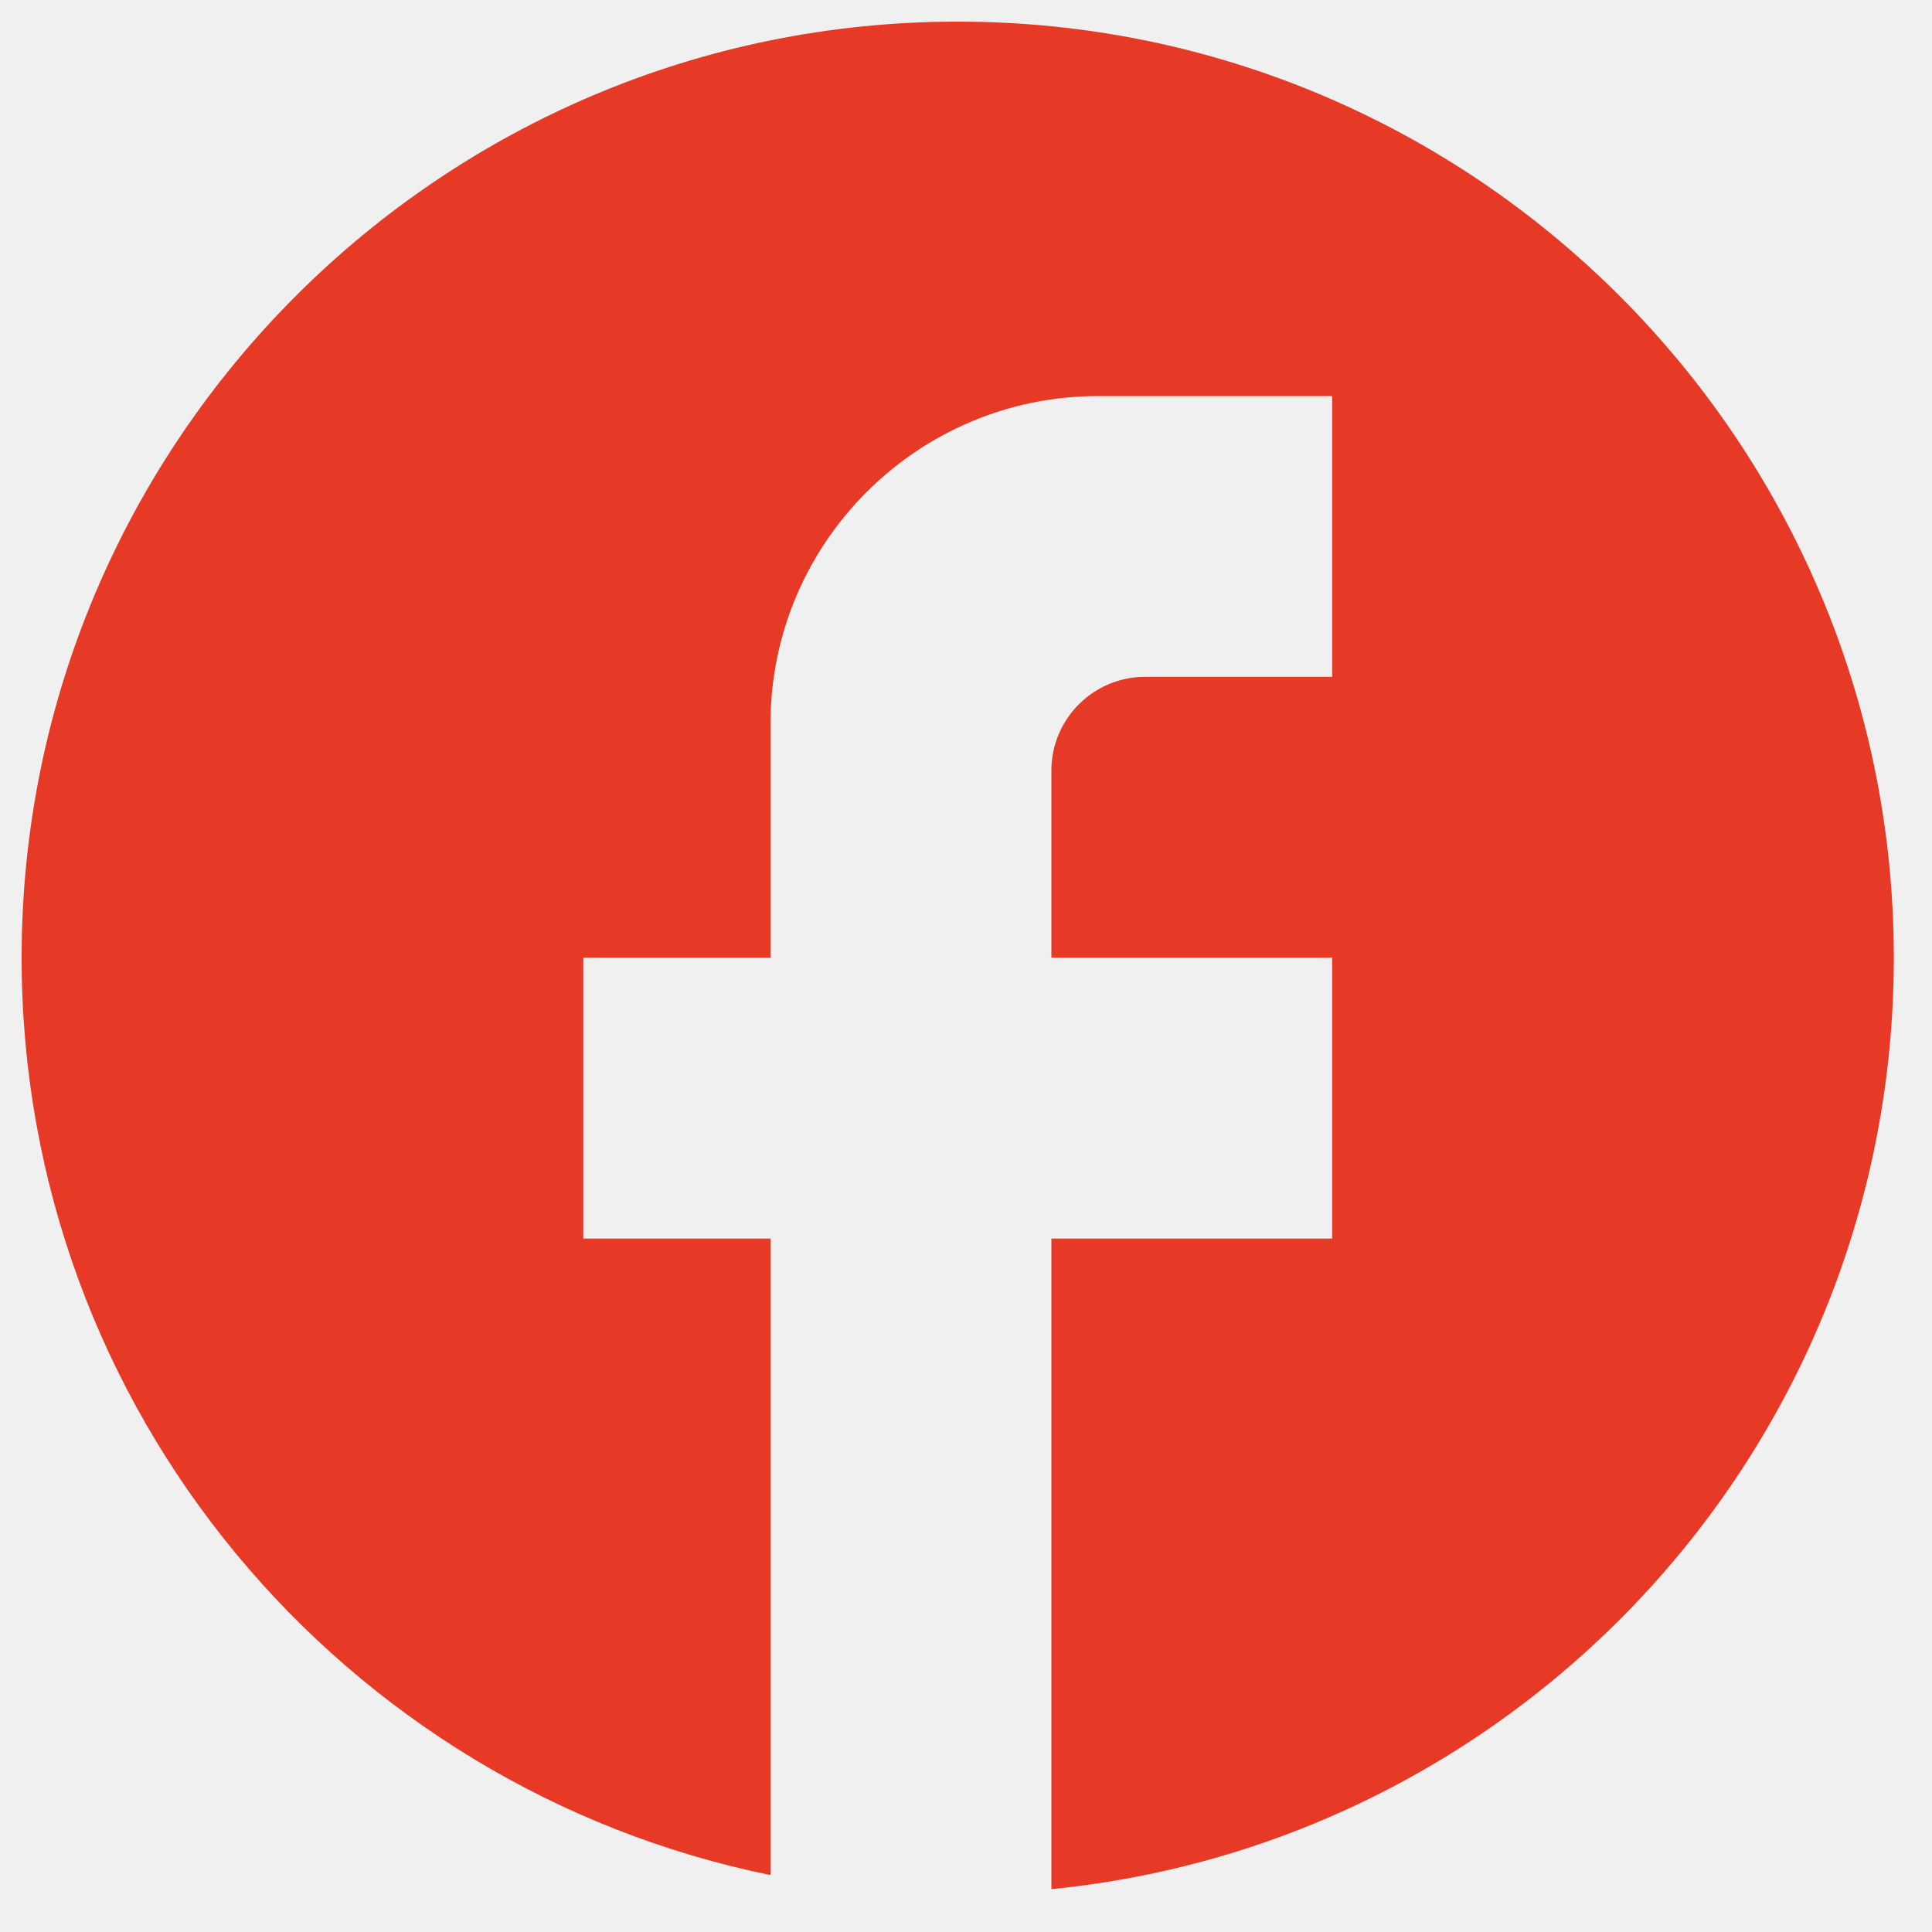
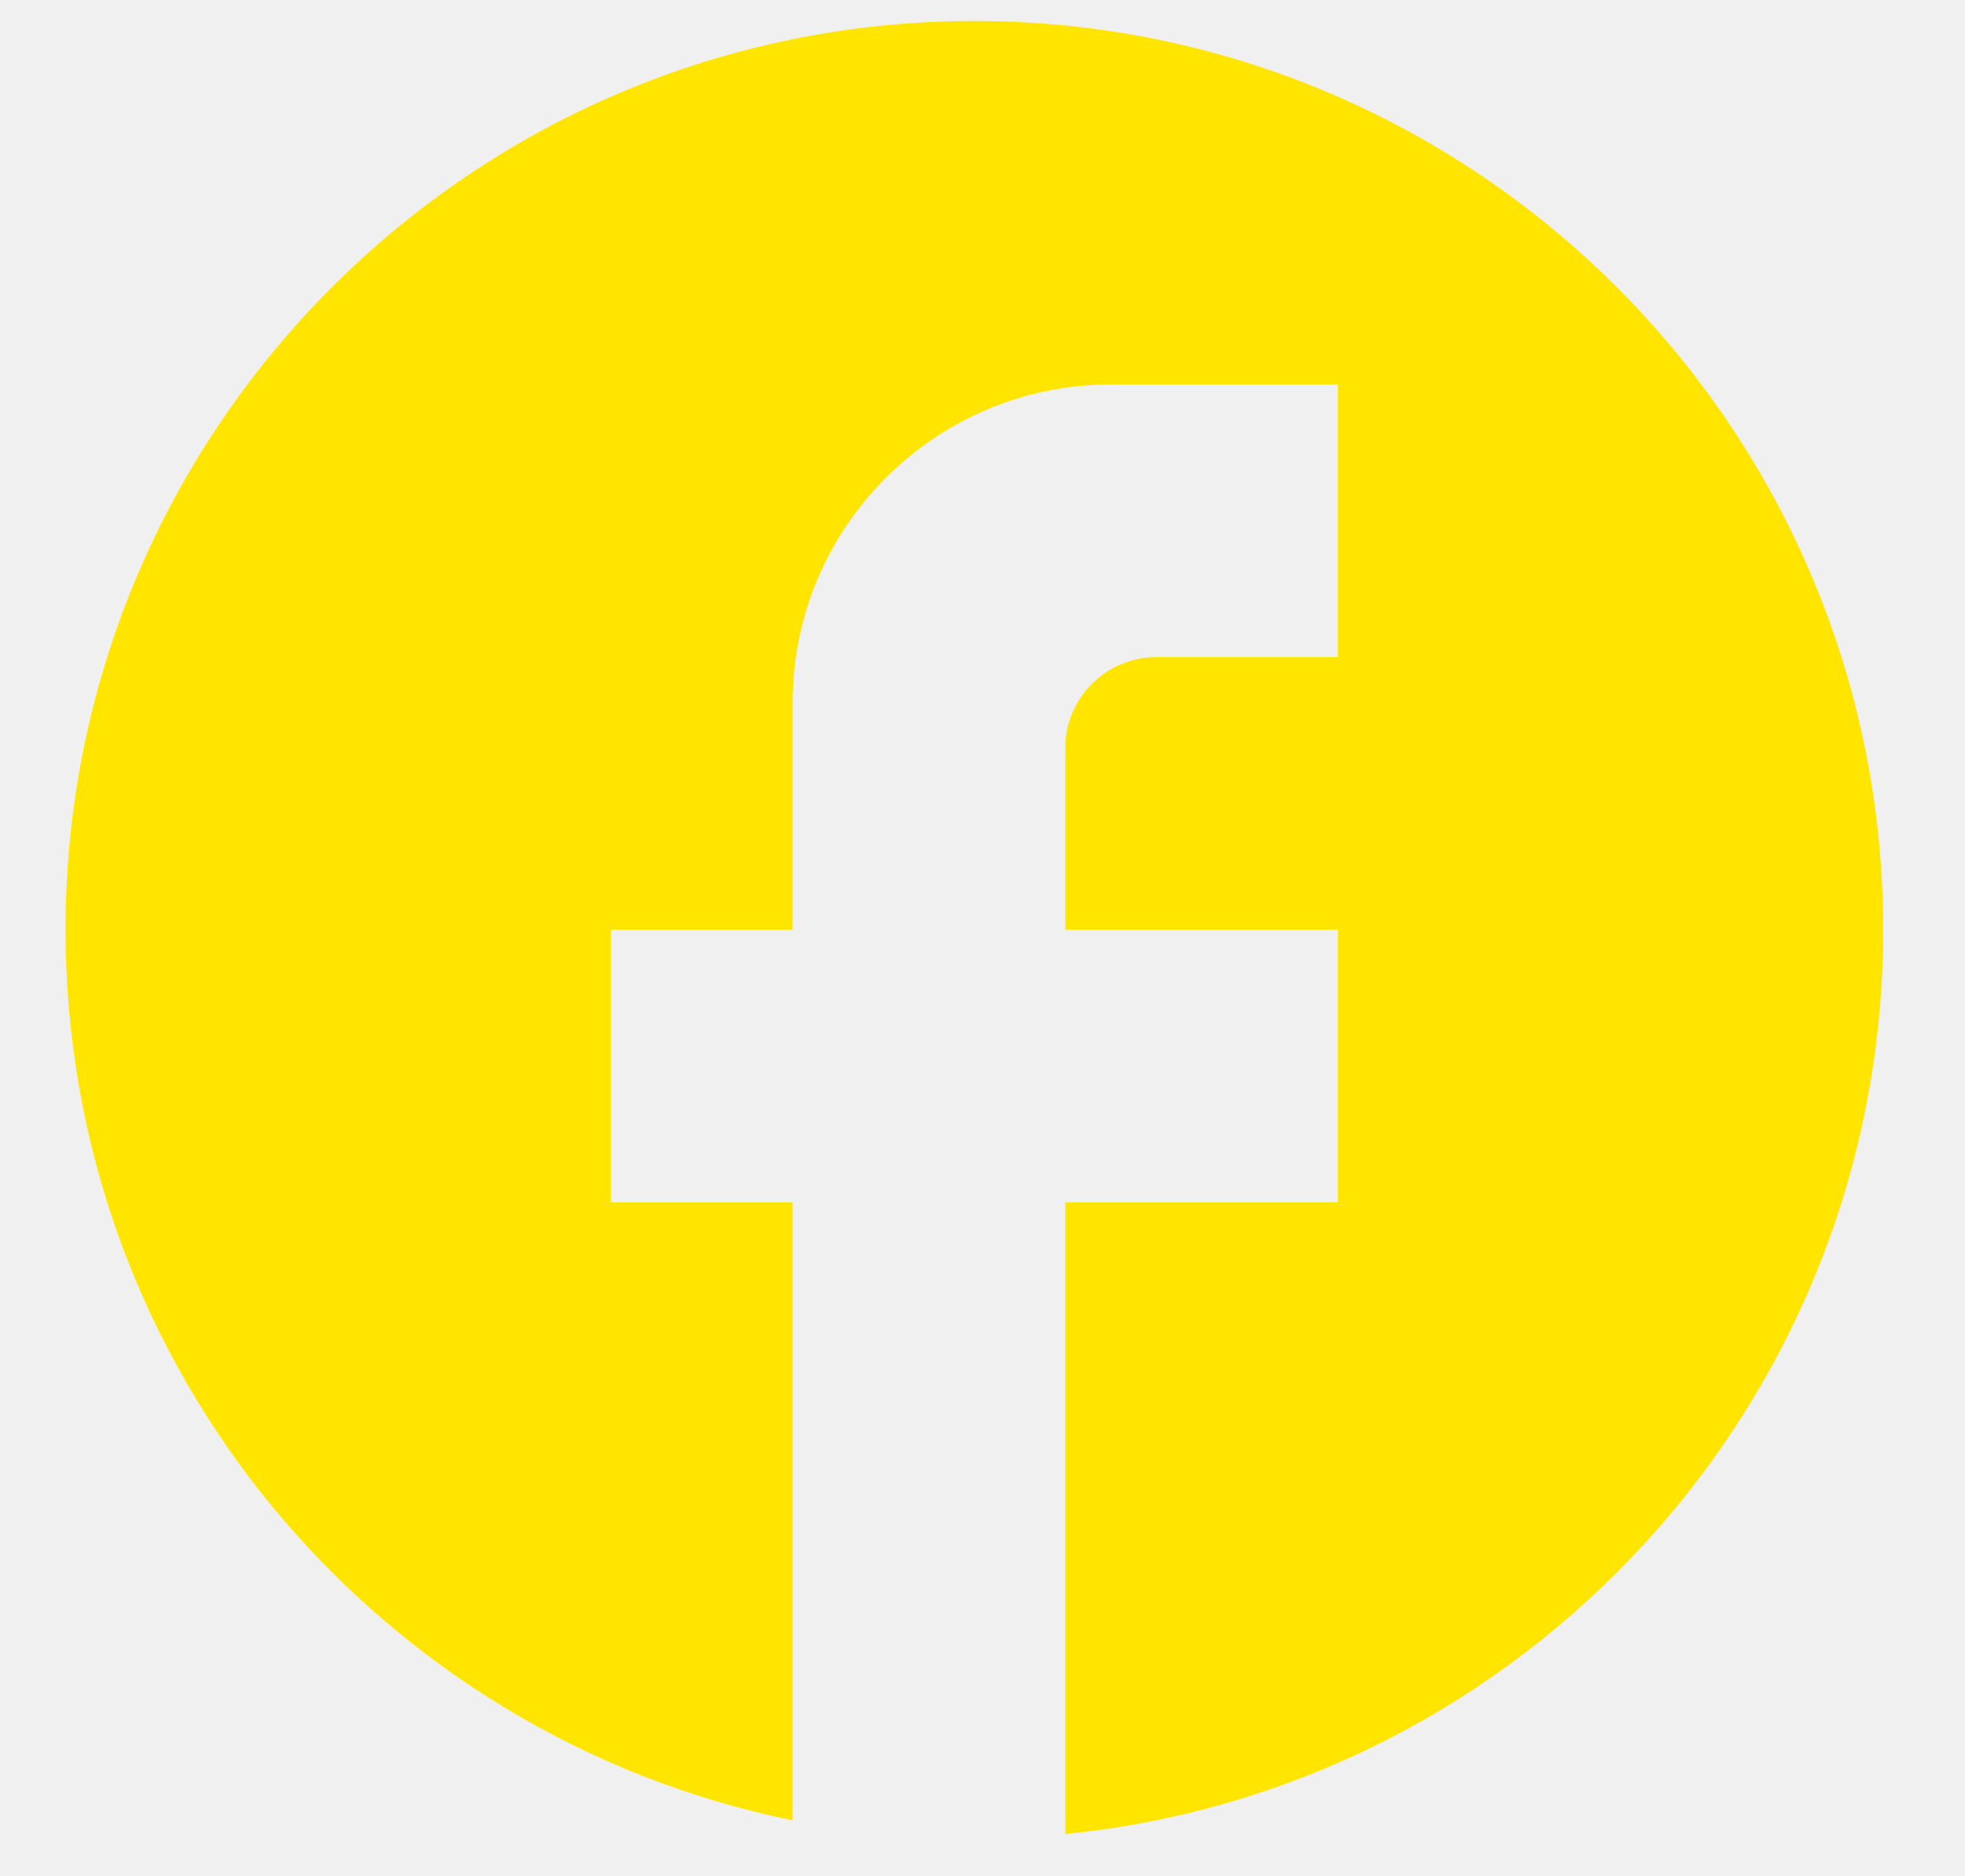
- <svg xmlns="http://www.w3.org/2000/svg" width="21" height="21" viewBox="0 0 21 21" fill="none">
-   <path d="M20.585 10.41C20.585 4.793 16.027 0.235 10.41 0.235C4.793 0.235 0.235 4.793 0.235 10.41C0.235 15.335 3.735 19.435 8.375 20.381V13.463H6.34V10.41H8.375V7.866C8.375 5.902 9.972 4.305 11.936 4.305H14.48V7.357H12.445C11.885 7.357 11.428 7.815 11.428 8.375V10.41H14.48V13.463H11.428V20.534C16.566 20.025 20.585 15.691 20.585 10.41Z" fill="#E63A27" />
+ <svg xmlns="http://www.w3.org/2000/svg" width="22" height="21" viewBox="0 0 22 21" fill="none">
+   <g clip-path="url(#clip0_651_19)">
+     <path d="M21.084 10.41C21.084 4.794 16.526 0.235 10.909 0.235C5.293 0.235 0.734 4.794 0.734 10.41C0.734 15.335 4.235 19.436 8.874 20.382V13.463H6.839V10.41H8.874V7.867C8.874 5.903 10.472 4.305 12.436 4.305H14.979V7.358H12.944C12.385 7.358 11.927 7.816 11.927 8.375V10.41H14.979V13.463H11.927V20.535C17.065 20.026 21.084 15.691 21.084 10.41Z" fill="#FFE500" />
+   </g>
+   <defs>
+     <clipPath id="clip0_651_19">
+       <rect width="21" height="21" fill="white" transform="translate(0.5)" />
+     </clipPath>
+   </defs>
</svg>
